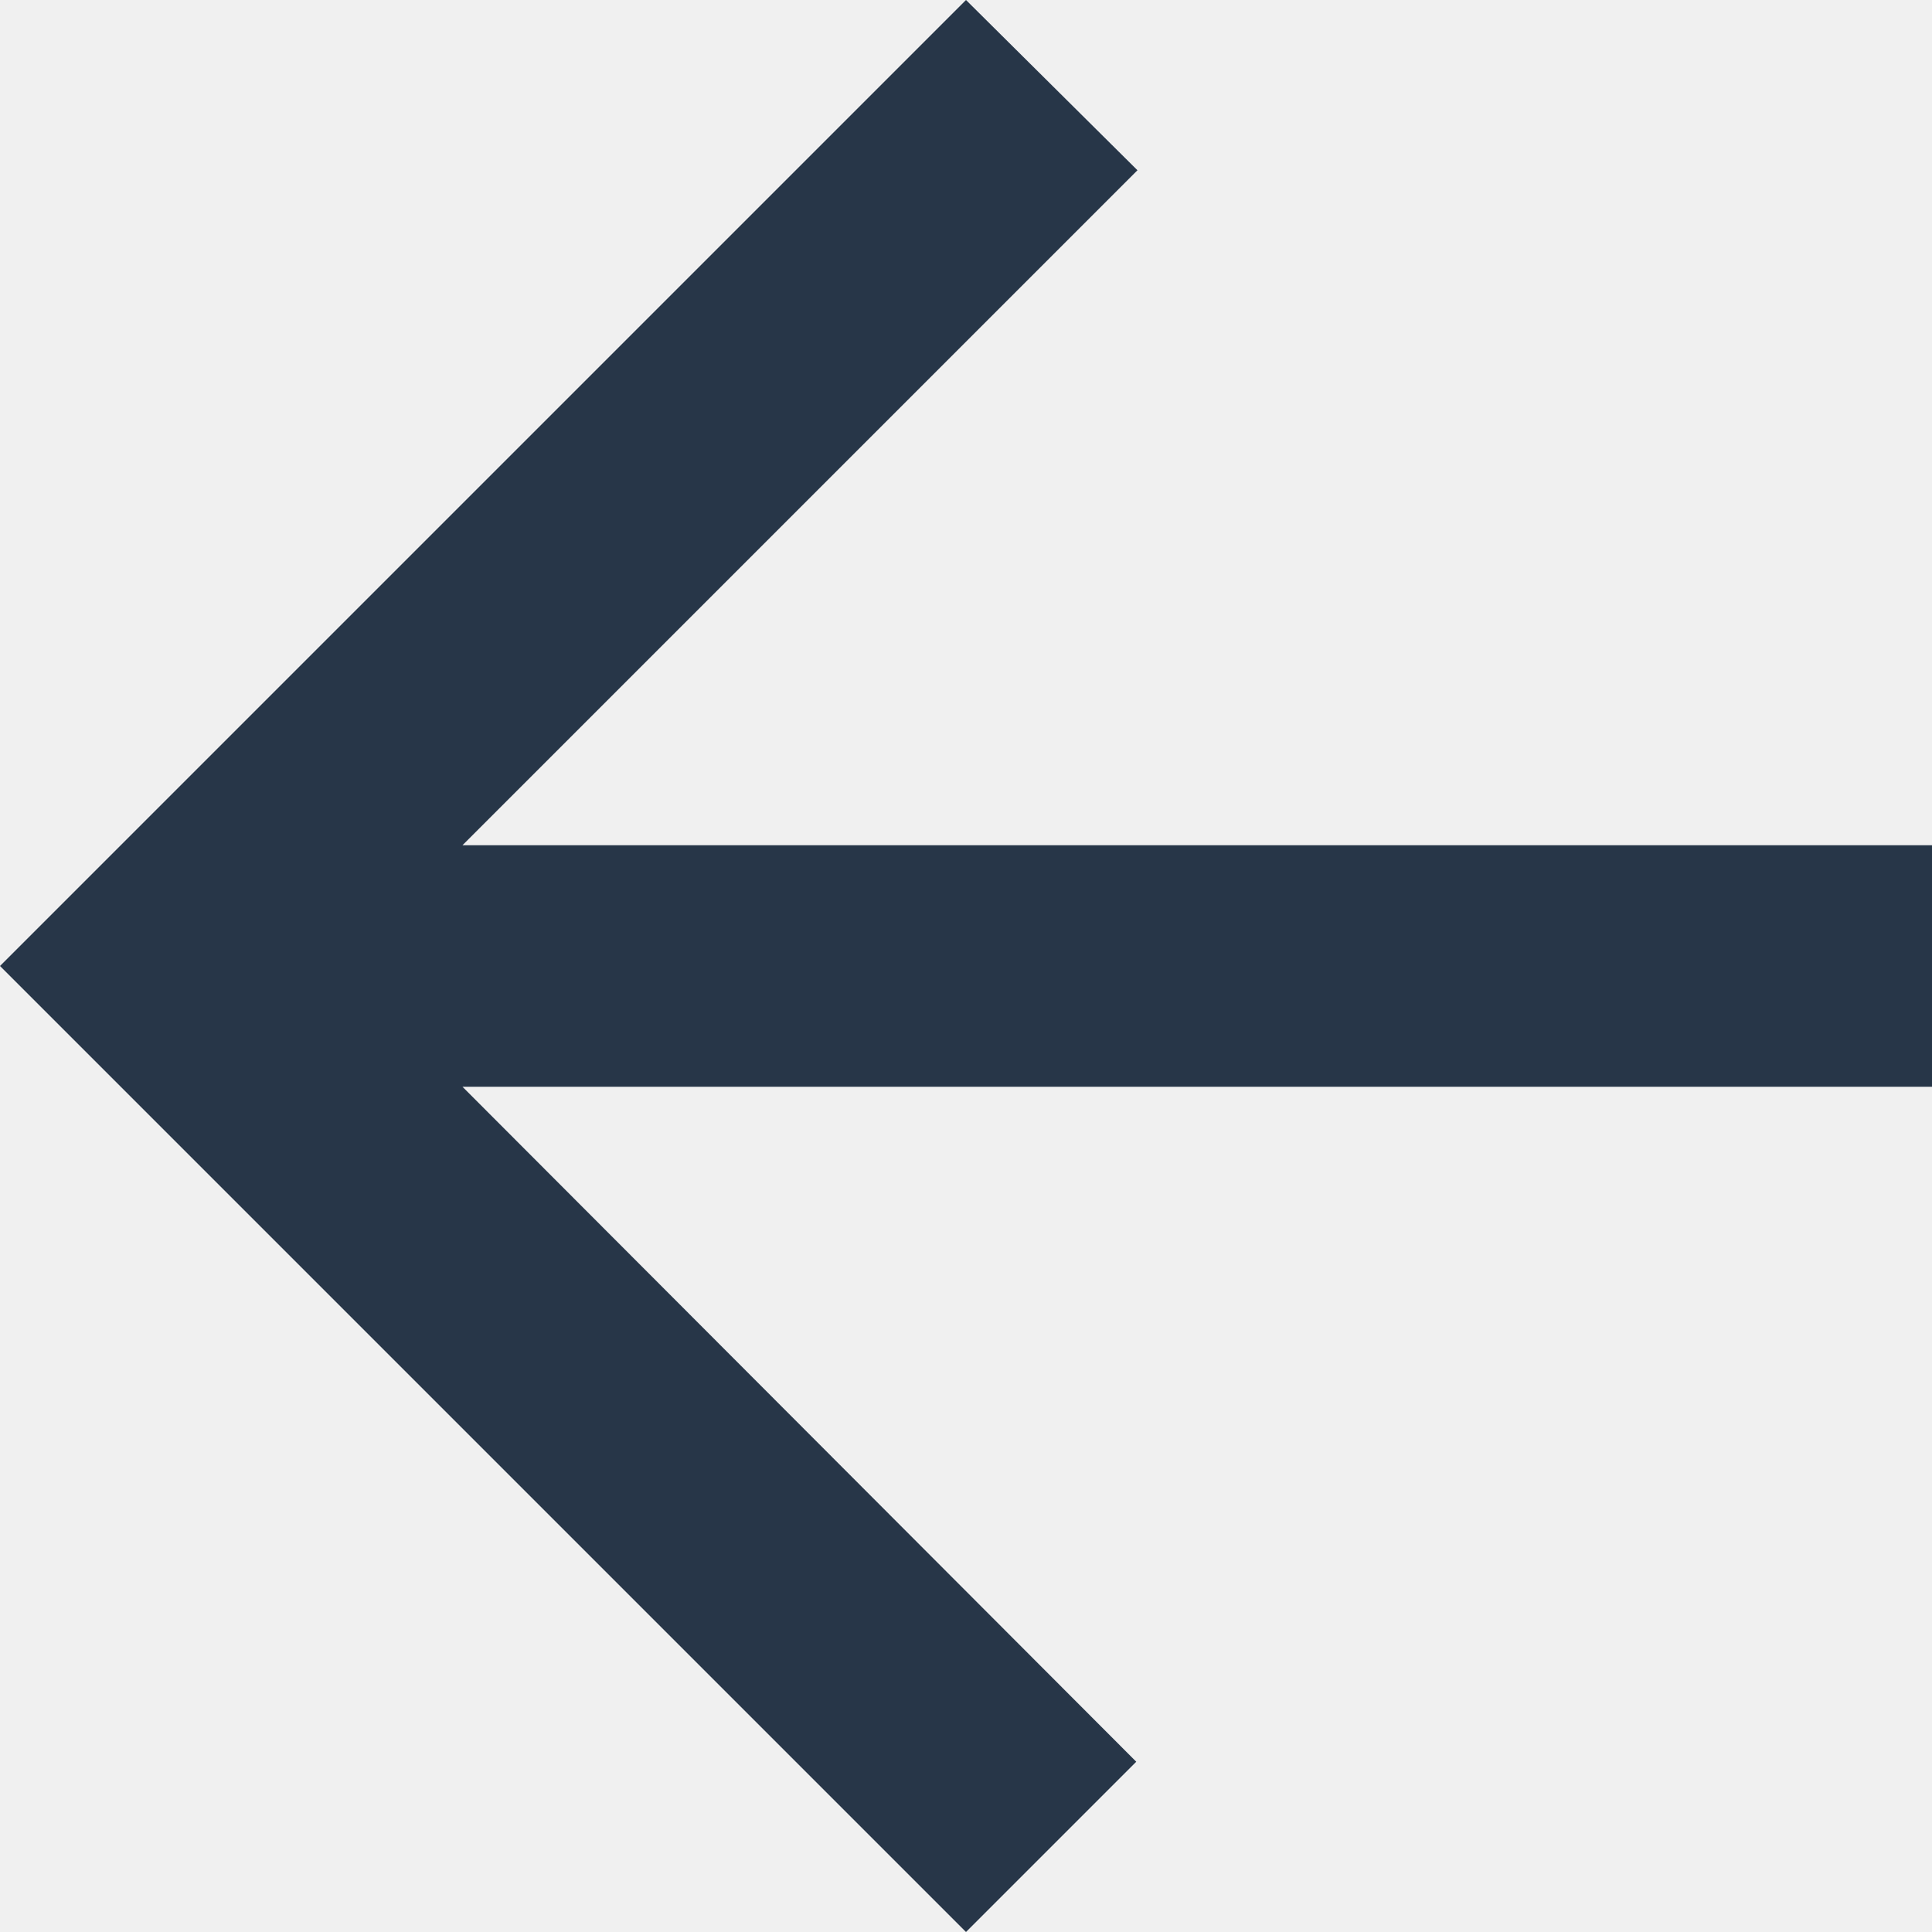
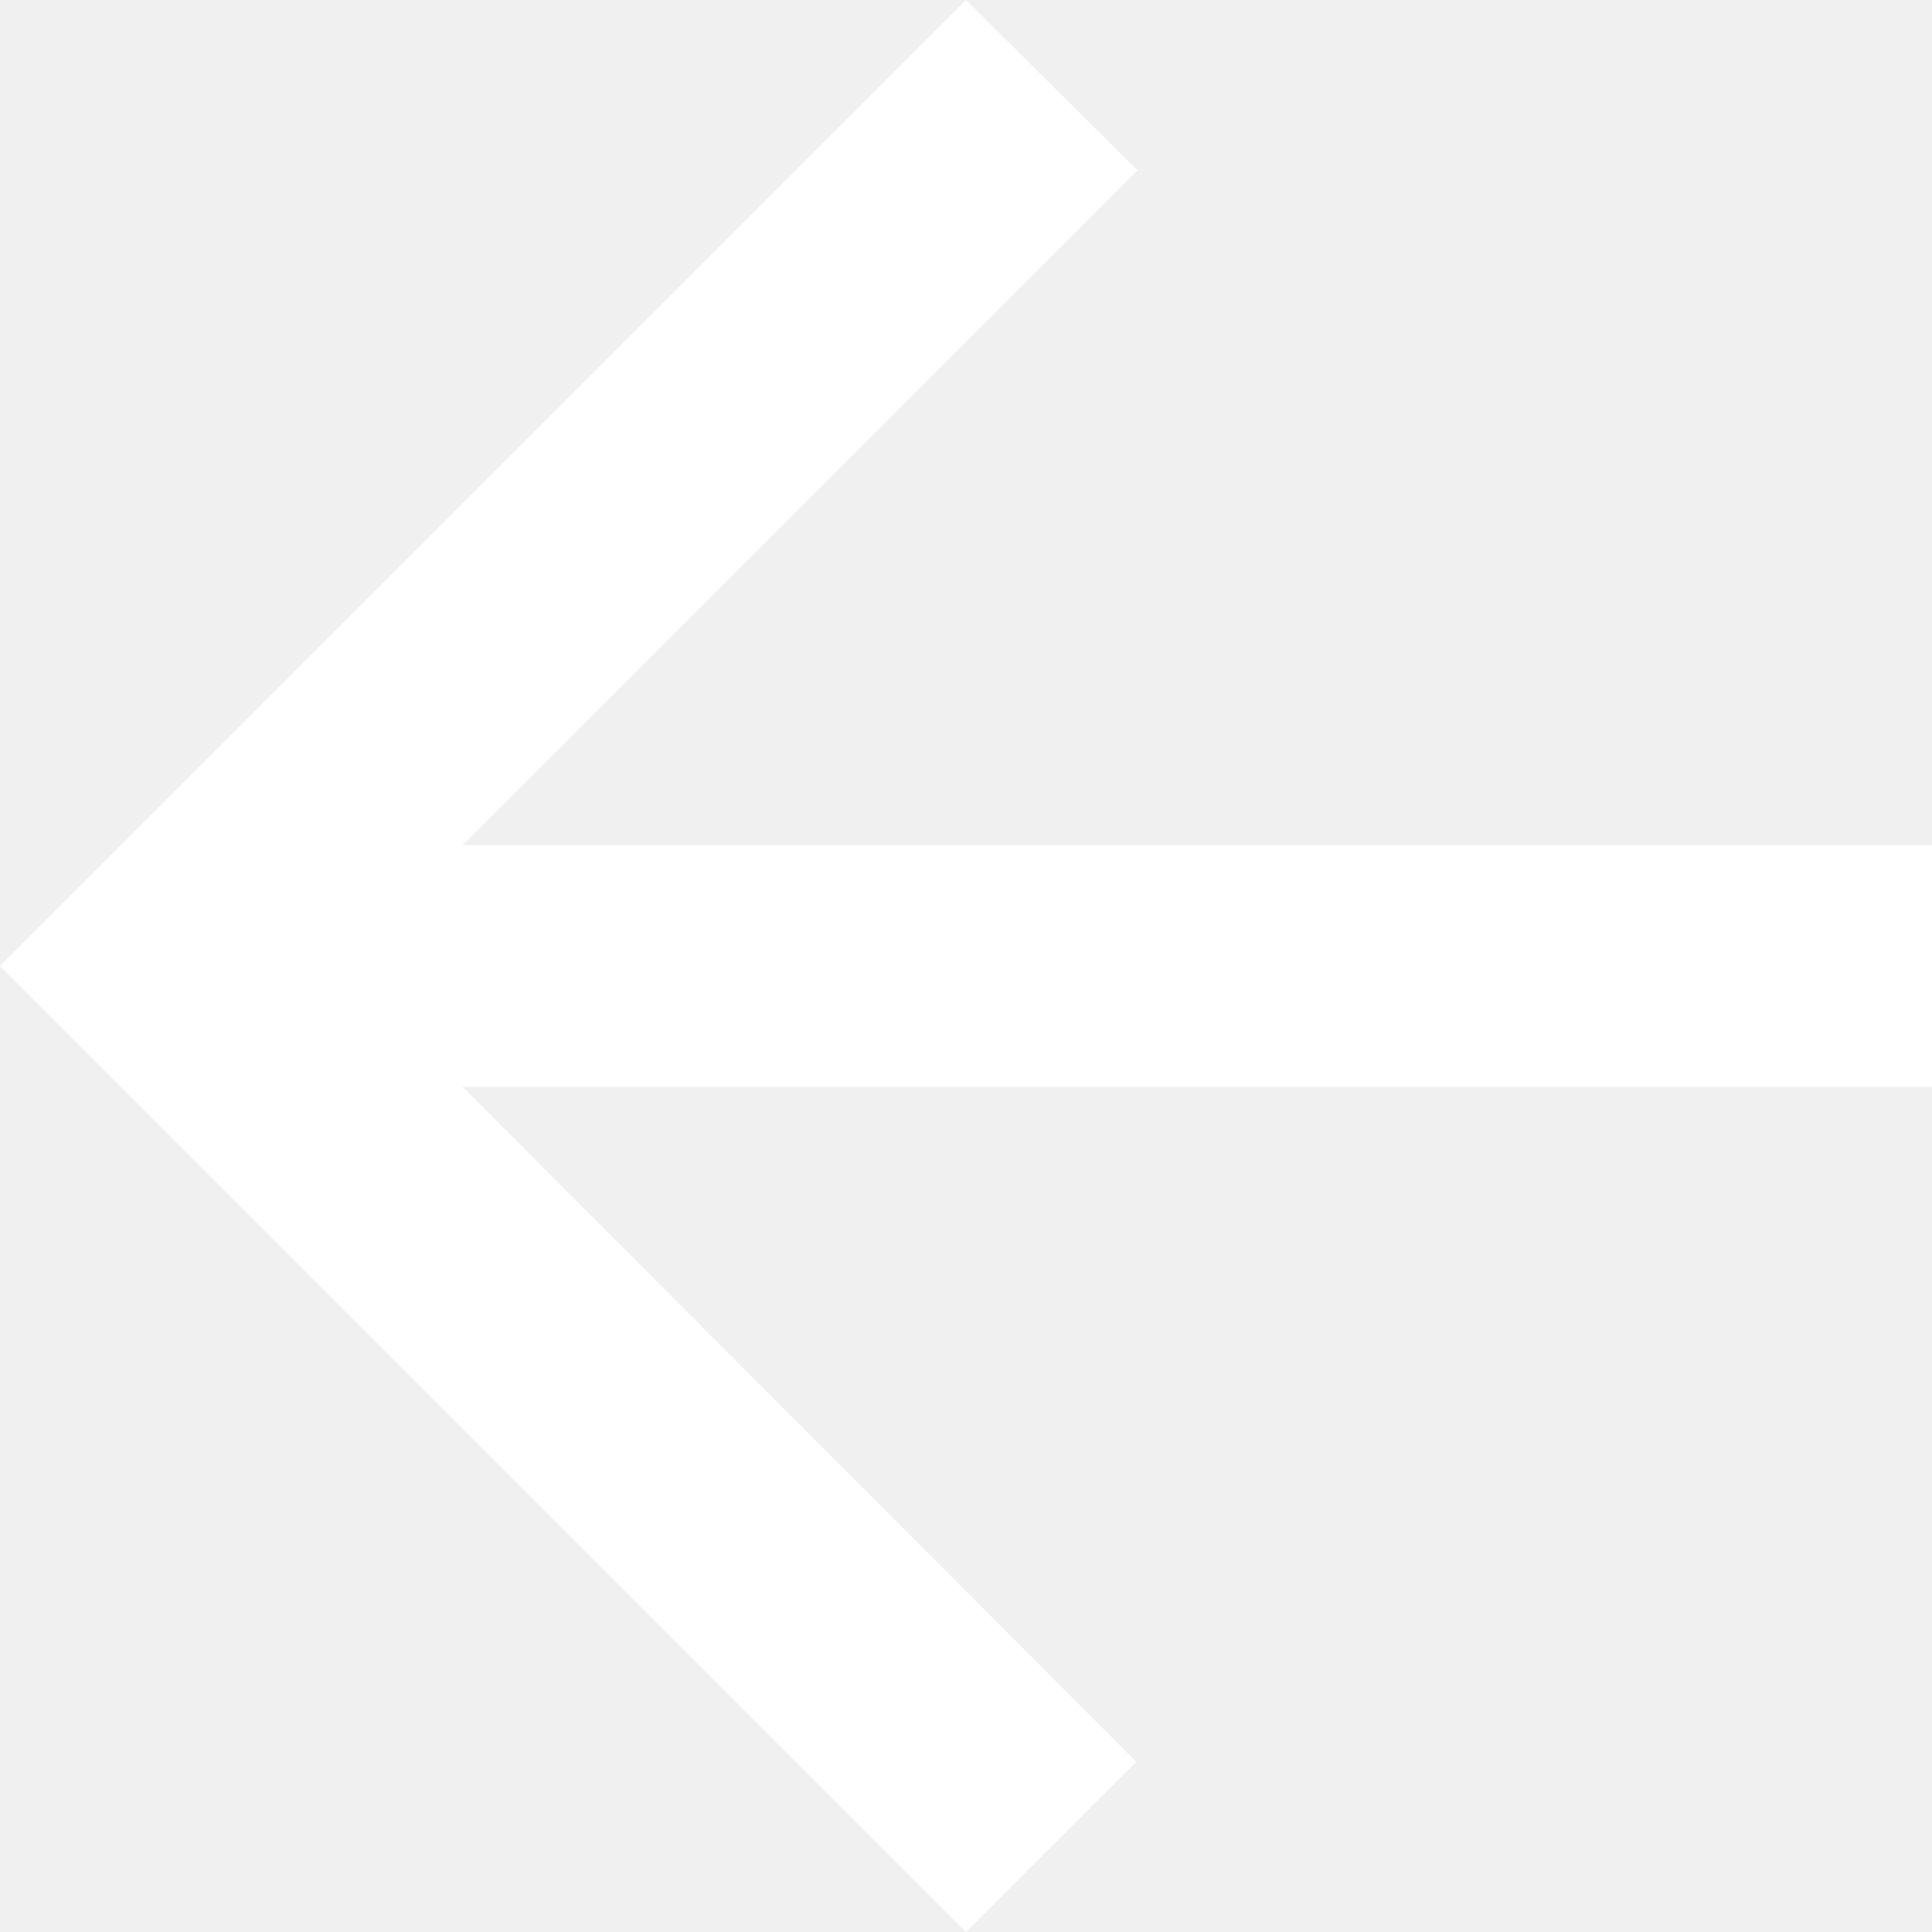
<svg xmlns="http://www.w3.org/2000/svg" xmlns:xlink="http://www.w3.org/1999/xlink" width="16px" height="16px" viewBox="0 0 16 16" version="1.1">
  <defs>
    <polygon id="path-1" points="20 11 7.83 11 13.42 5.41 12 4 4 12 12 20 13.41 18.59 7.83 13 20 13" />
  </defs>
  <g id="Todo" stroke="none" stroke-width="1" fill="none" fill-rule="evenodd" transform="translate(-836, -80)">
    <g id="menu" transform="translate(824, 0)">
      <g id="links" transform="translate(0, 64)">
        <g id="◼️link1">
          <g id="🔘-left" transform="translate(8, 12)">
            <mask id="mask-2" fill="white">
              <use xlink:href="#path-1" />
            </mask>
-             <use id="icon-arrow-left" fill="#273648" fill-rule="nonzero" xlink:href="#path-1" />
+             <use id="icon-arrow-left" fill="#FFFFFF" fill-rule="nonzero" xlink:href="#path-1" />
          </g>
        </g>
      </g>
    </g>
  </g>
</svg>
